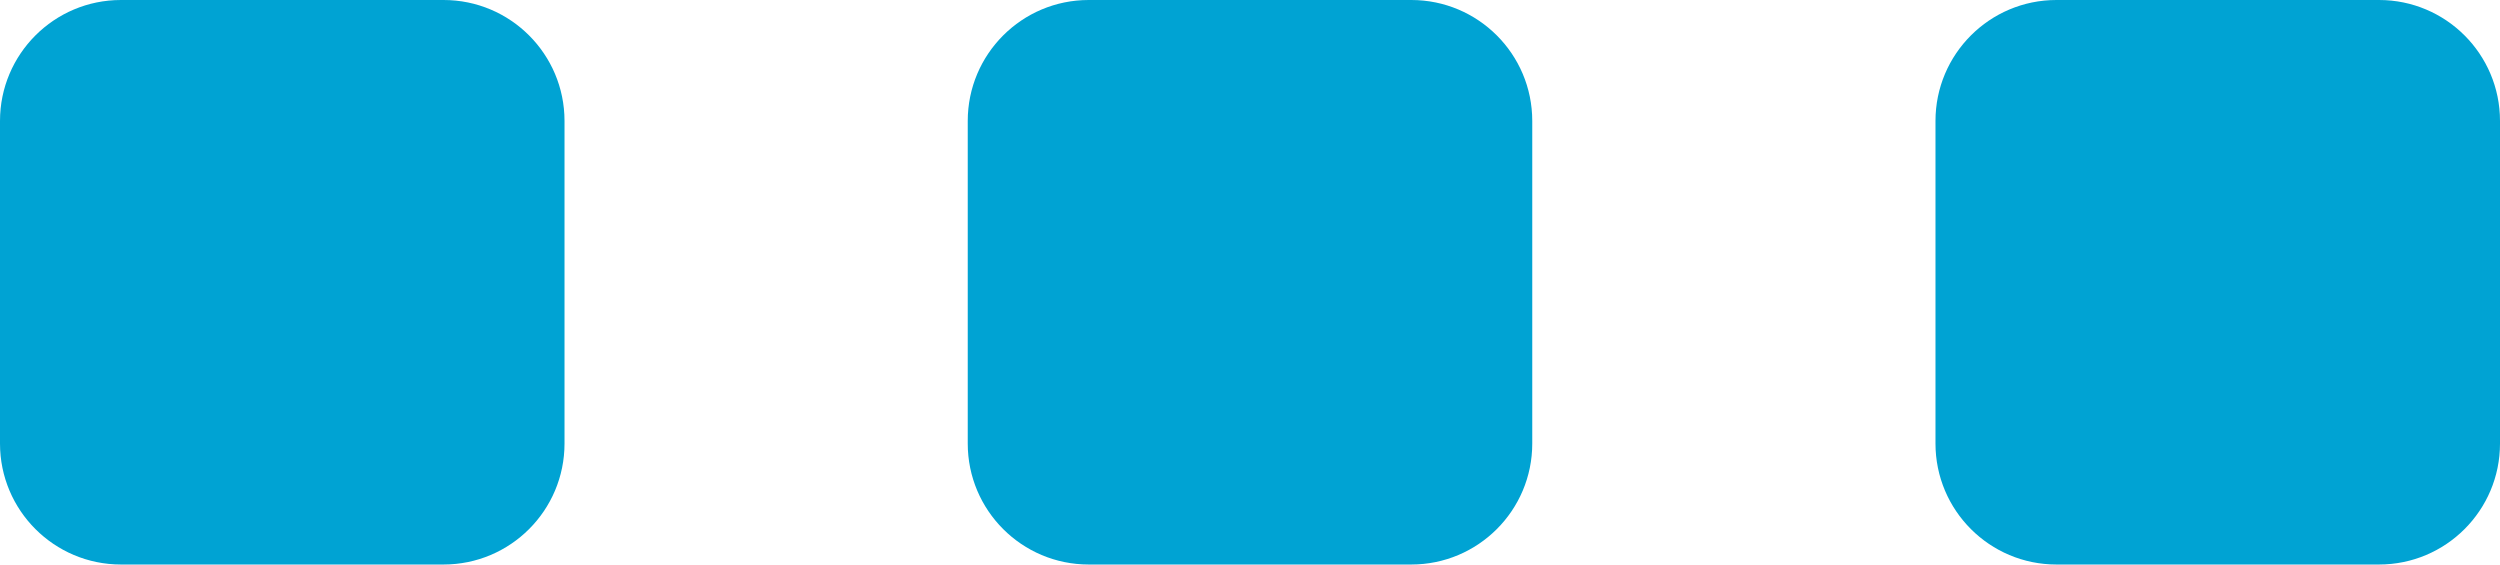
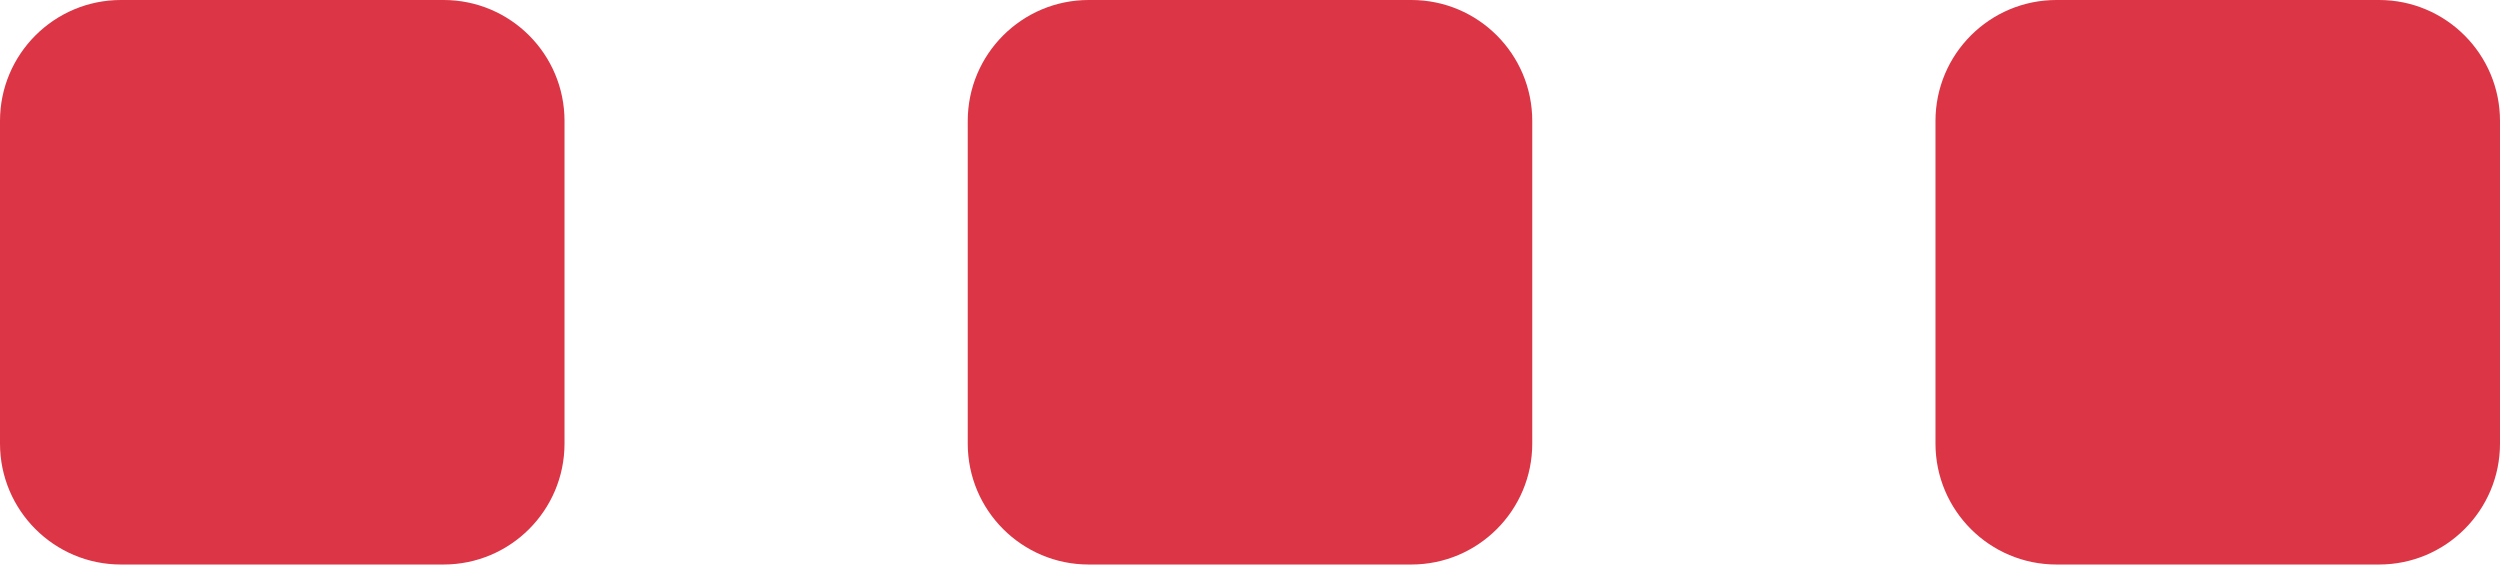
<svg xmlns="http://www.w3.org/2000/svg" width="62" height="14" viewBox="0 0 62 14" fill="none">
-   <rect x="48" width="14" height="14" rx="3" fill="#00A3D3" />
-   <rect x="24" width="14" height="14" rx="3" fill="#00A3D3" />
-   <rect width="14" height="14" rx="3" fill="#00A3D3" />
+   <rect x="48" width="14" height="14" rx="3" fill="#DC3545" />
+   <rect x="24" width="14" height="14" rx="3" fill="#DC3545" />
+   <rect width="14" height="14" rx="3" fill="#DC3545" />
</svg>
